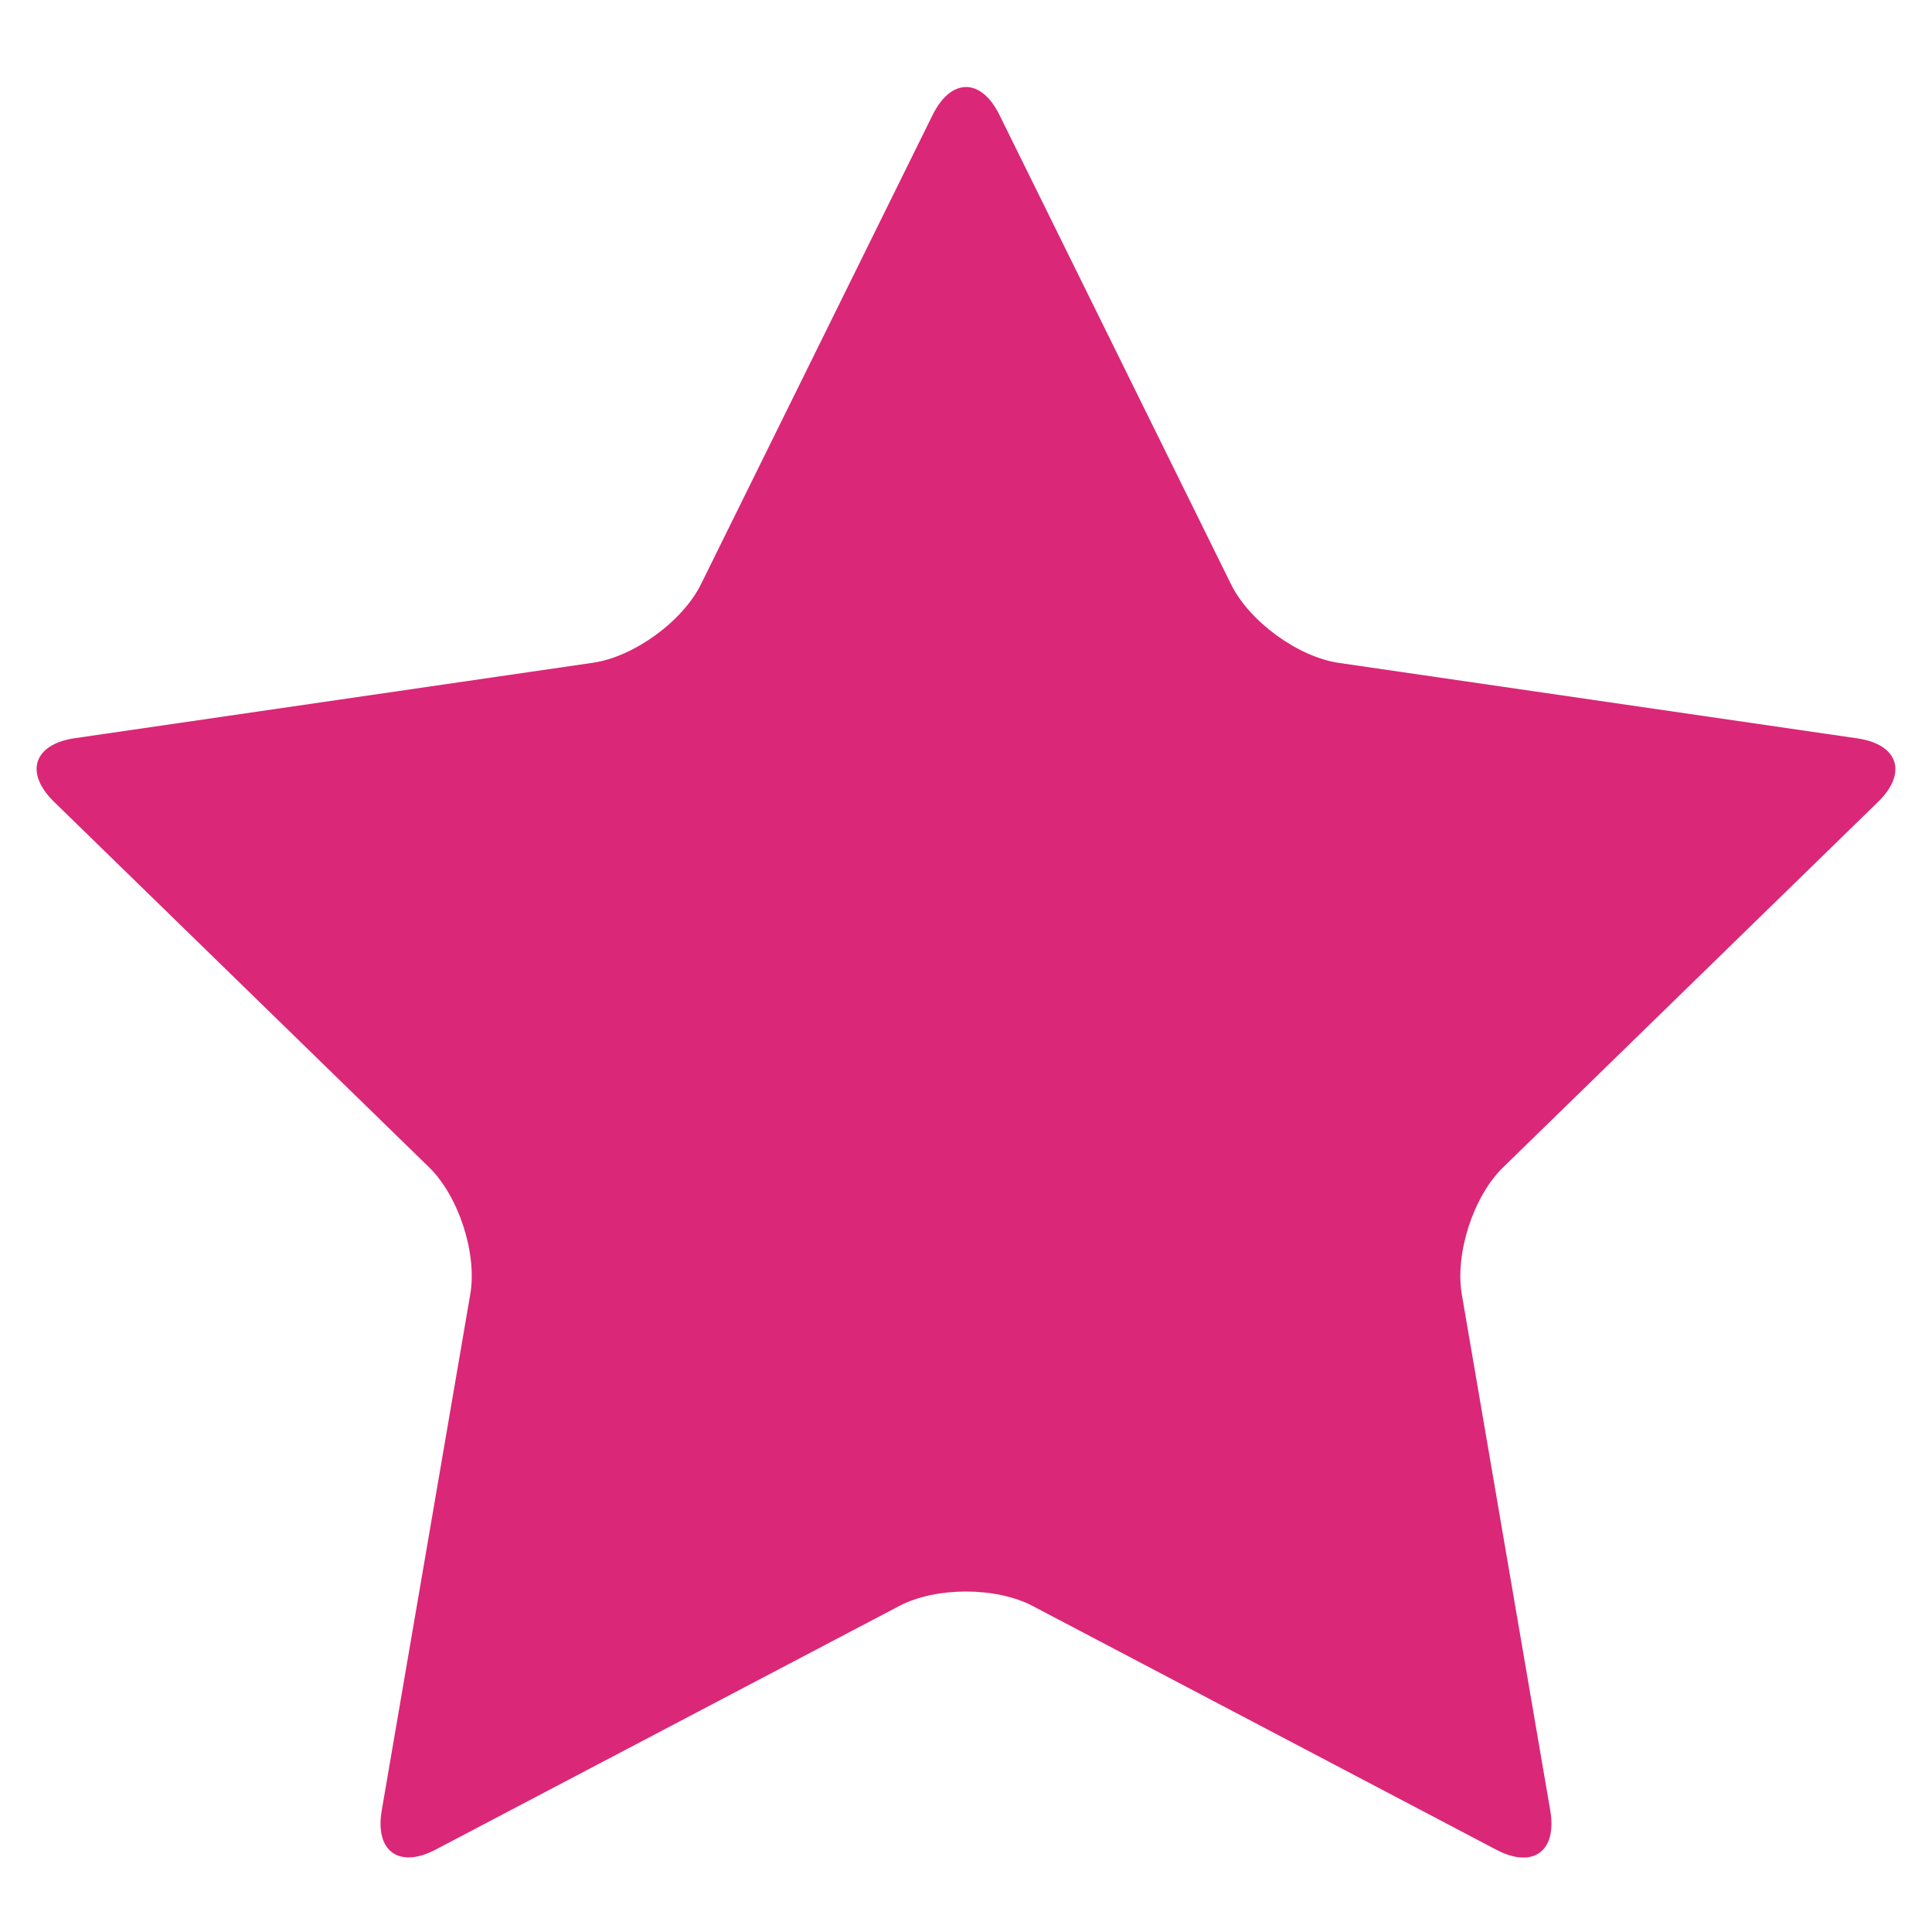
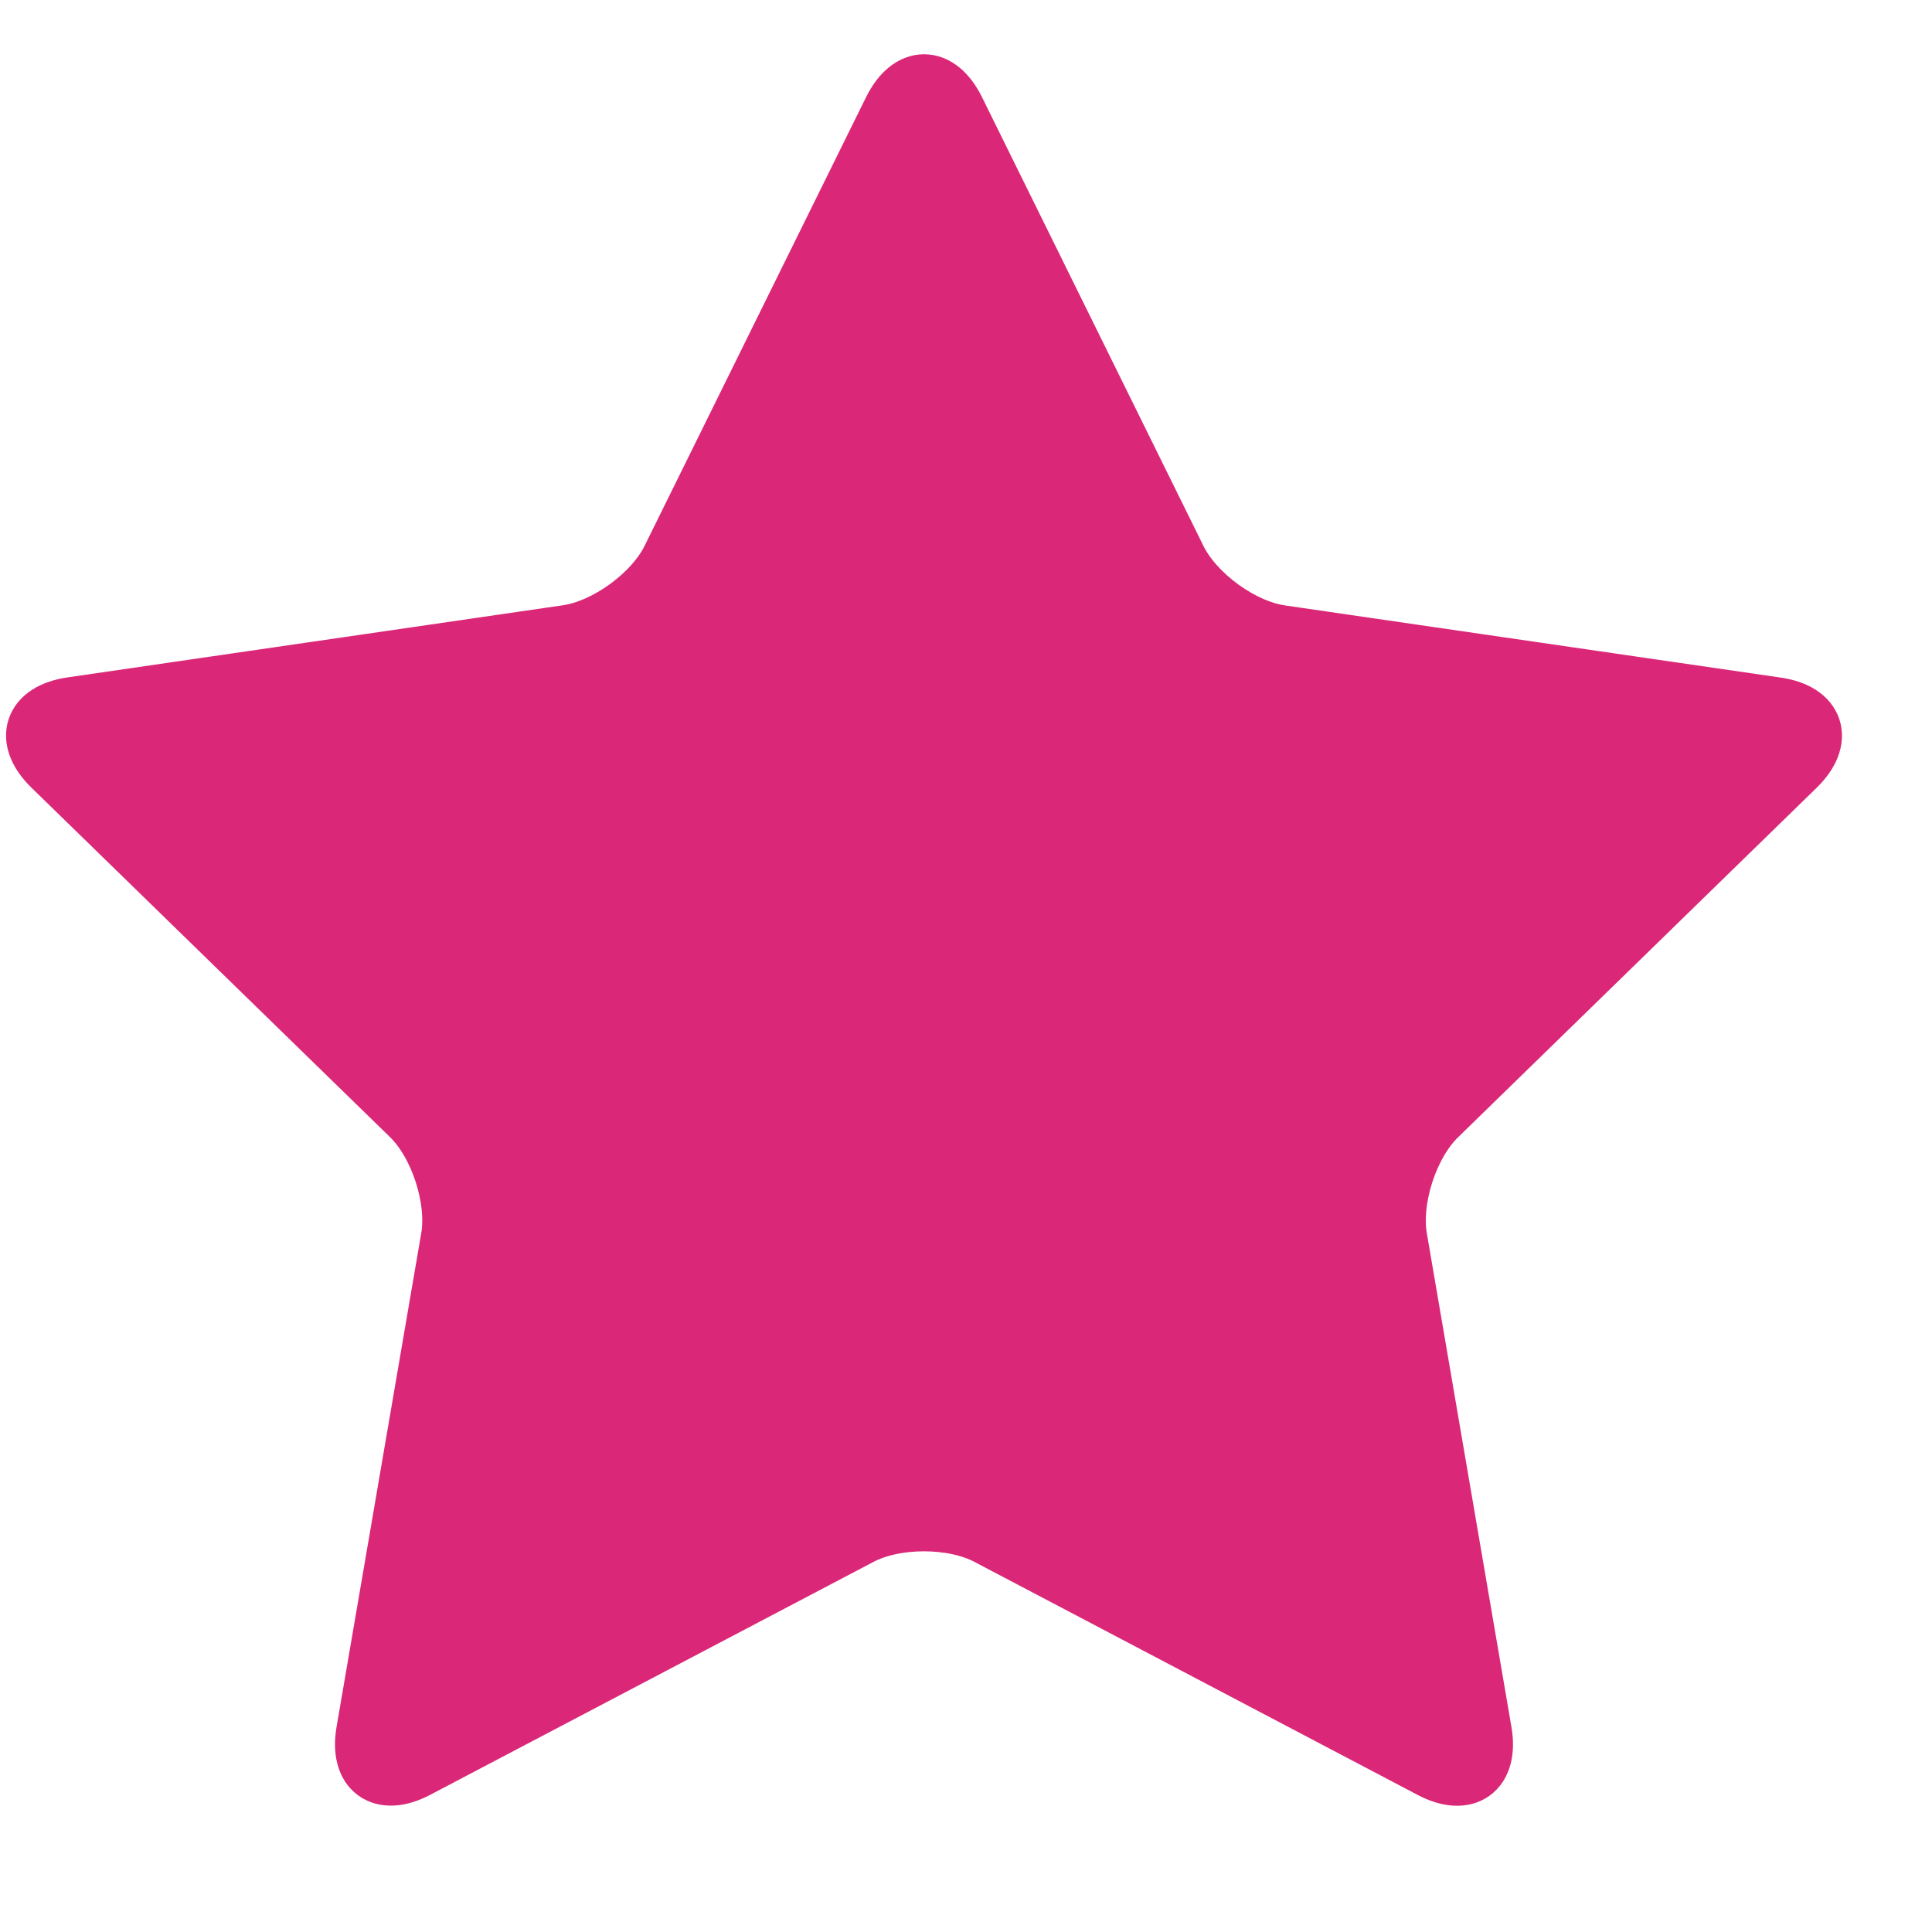
- <svg xmlns="http://www.w3.org/2000/svg" width="22" height="22" viewBox="0 0 22 22" fill="none">
-   <path fill="rgb(219, 39, 119)" d="M10.62 1.309C10.83 0.885 11.172 0.885 11.381 1.309L14.019 6.655C14.229 7.079 14.782 7.482 15.249 7.549L21.15 8.408C21.617 8.476 21.724 8.802 21.385 9.132L17.116 13.293C16.777 13.623 16.566 14.274 16.646 14.74L17.653 20.616C17.733 21.082 17.456 21.283 17.038 21.063L11.76 18.288C11.342 18.068 10.657 18.068 10.239 18.288L4.962 21.061C4.543 21.282 4.267 21.08 4.347 20.615L5.355 14.738C5.435 14.273 5.223 13.621 4.885 13.291L0.615 9.13C0.277 8.8 0.382 8.475 0.851 8.406L6.751 7.547C7.219 7.479 7.773 7.076 7.982 6.653L10.62 1.309Z" />
+ <svg xmlns="http://www.w3.org/2000/svg" width="22" height="22" viewBox="0 0 23 23" fill="none">
+   <path stroke-width="3%" stroke="rgb(219, 39, 119)" fill="rgb(219, 39, 119)" d="M10.62 1.309C10.83 0.885 11.172 0.885 11.381 1.309L14.019 6.655C14.229 7.079 14.782 7.482 15.249 7.549L21.15 8.408C21.617 8.476 21.724 8.802 21.385 9.132L17.116 13.293C16.777 13.623 16.566 14.274 16.646 14.74L17.653 20.616C17.733 21.082 17.456 21.283 17.038 21.063L11.76 18.288C11.342 18.068 10.657 18.068 10.239 18.288L4.962 21.061C4.543 21.282 4.267 21.08 4.347 20.615L5.355 14.738C5.435 14.273 5.223 13.621 4.885 13.291L0.615 9.13C0.277 8.8 0.382 8.475 0.851 8.406L6.751 7.547C7.219 7.479 7.773 7.076 7.982 6.653L10.62 1.309Z" />
</svg>
